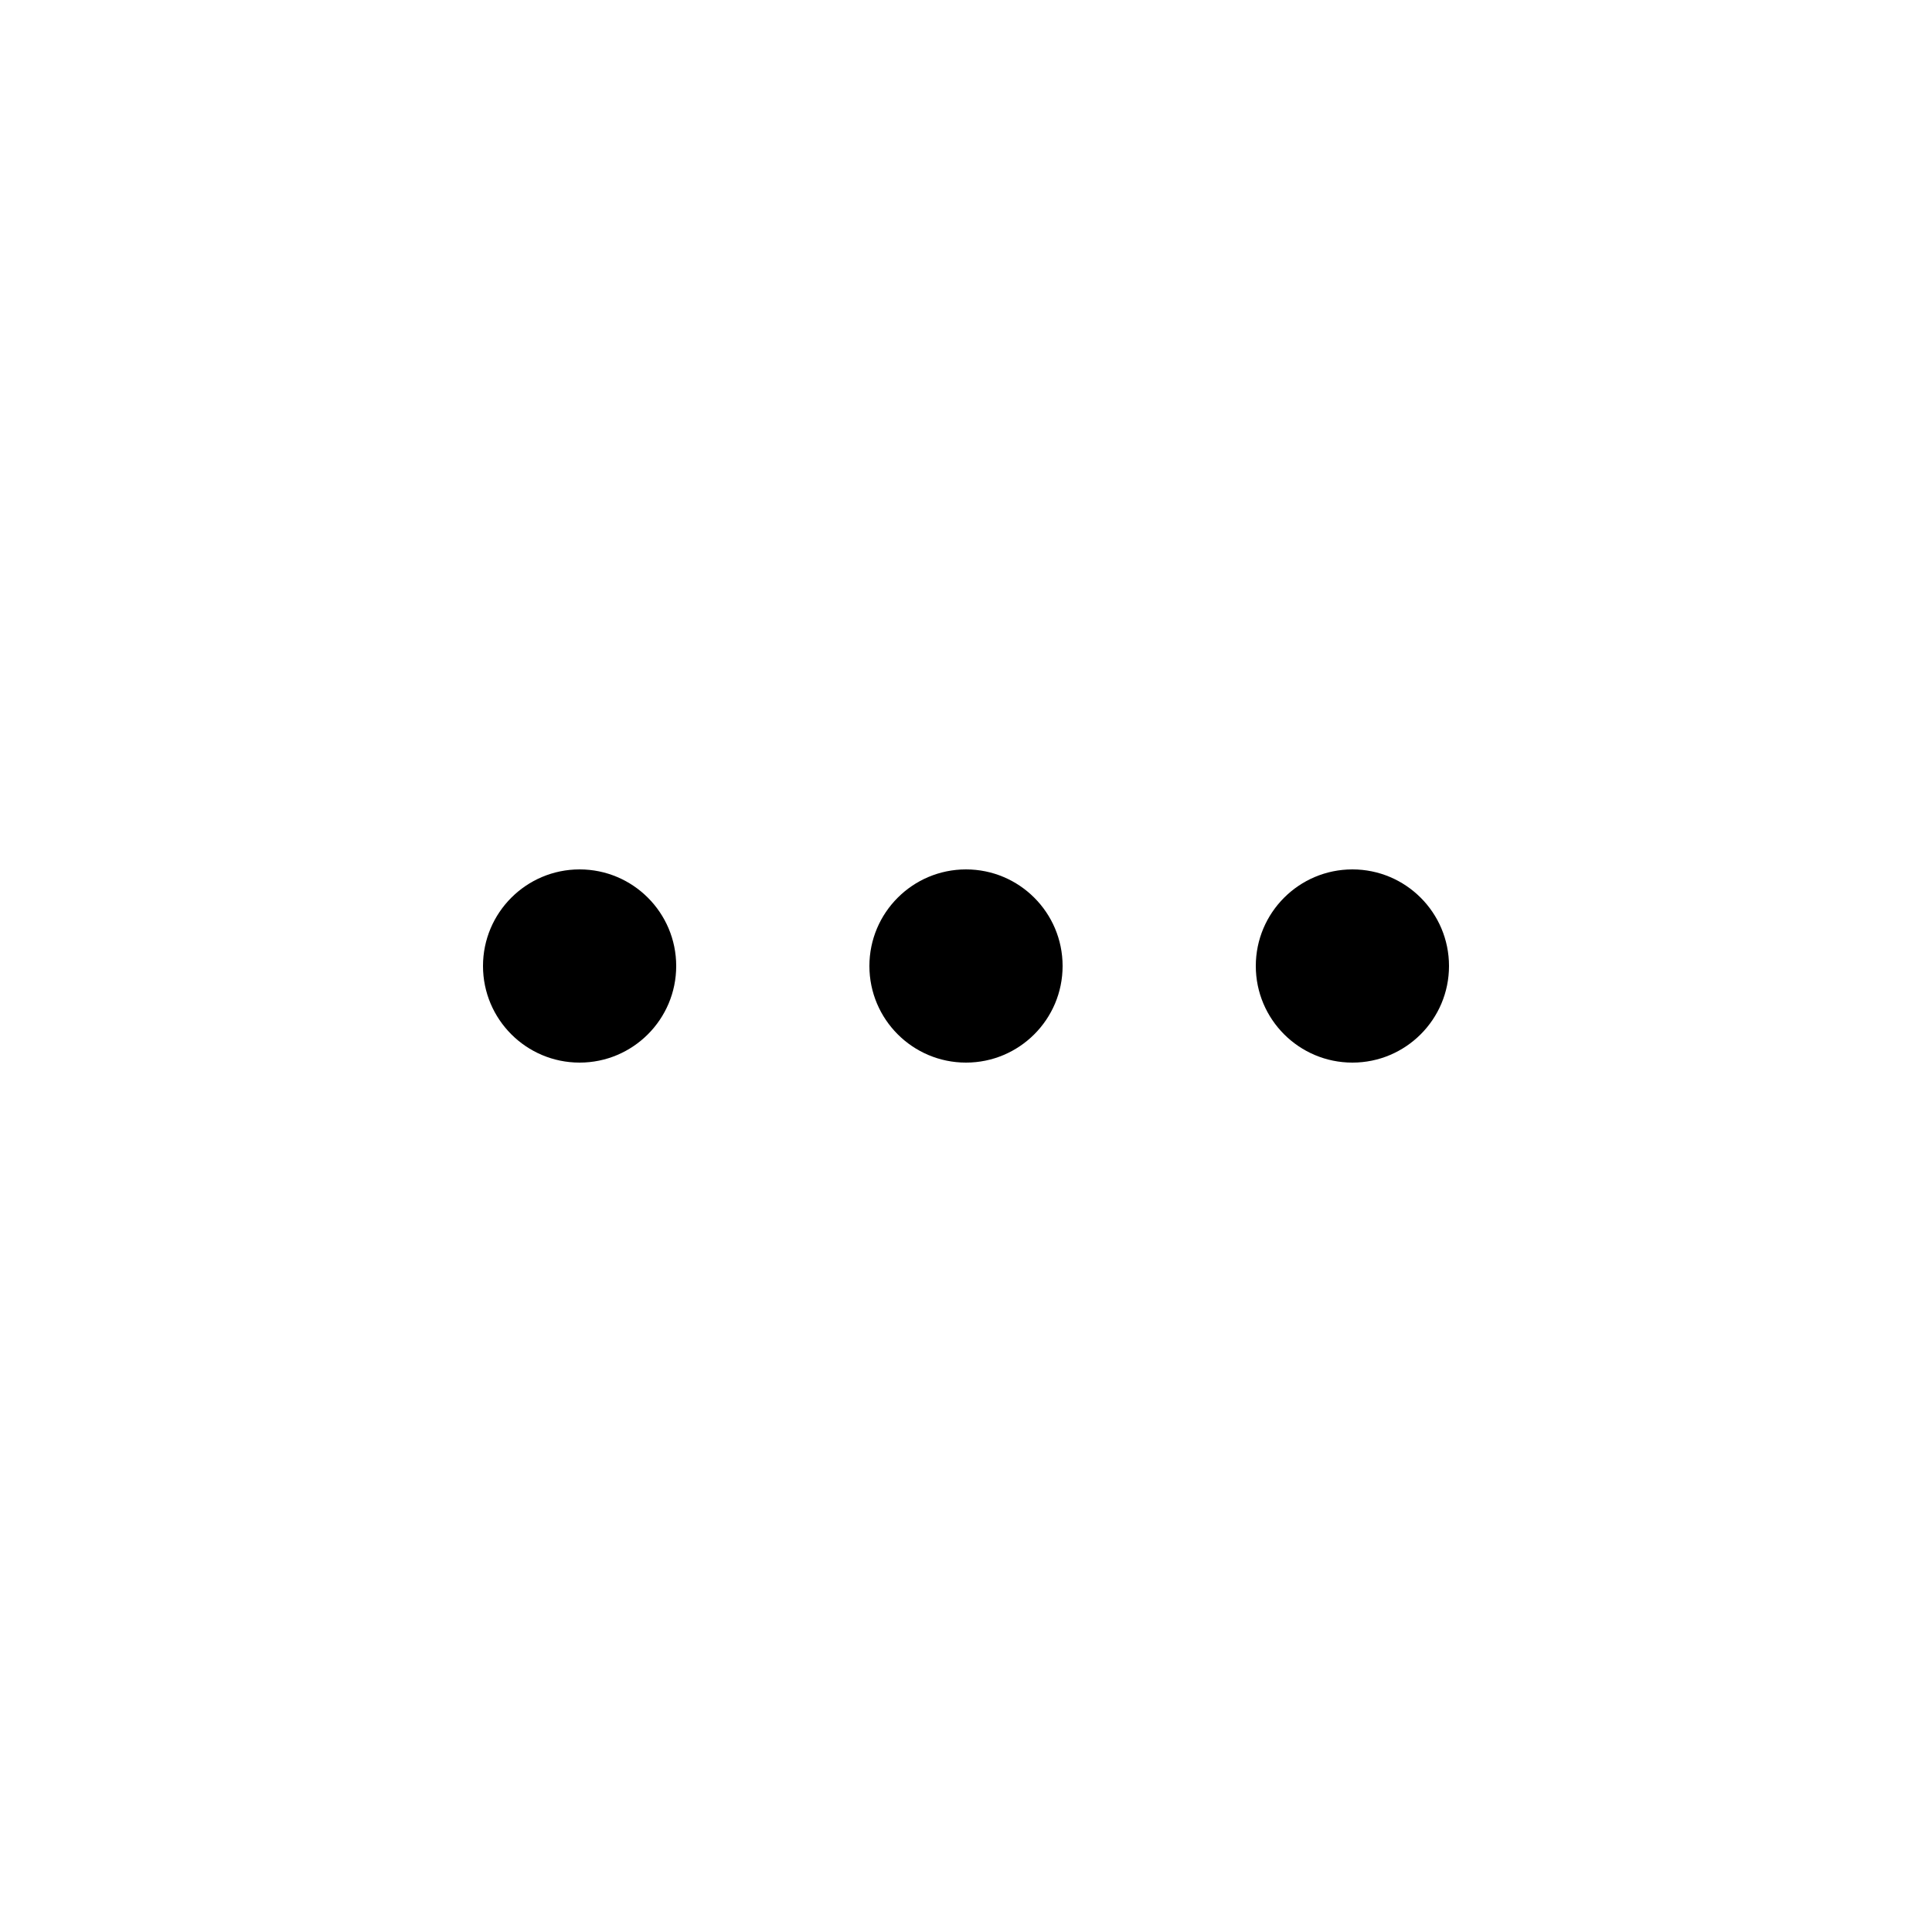
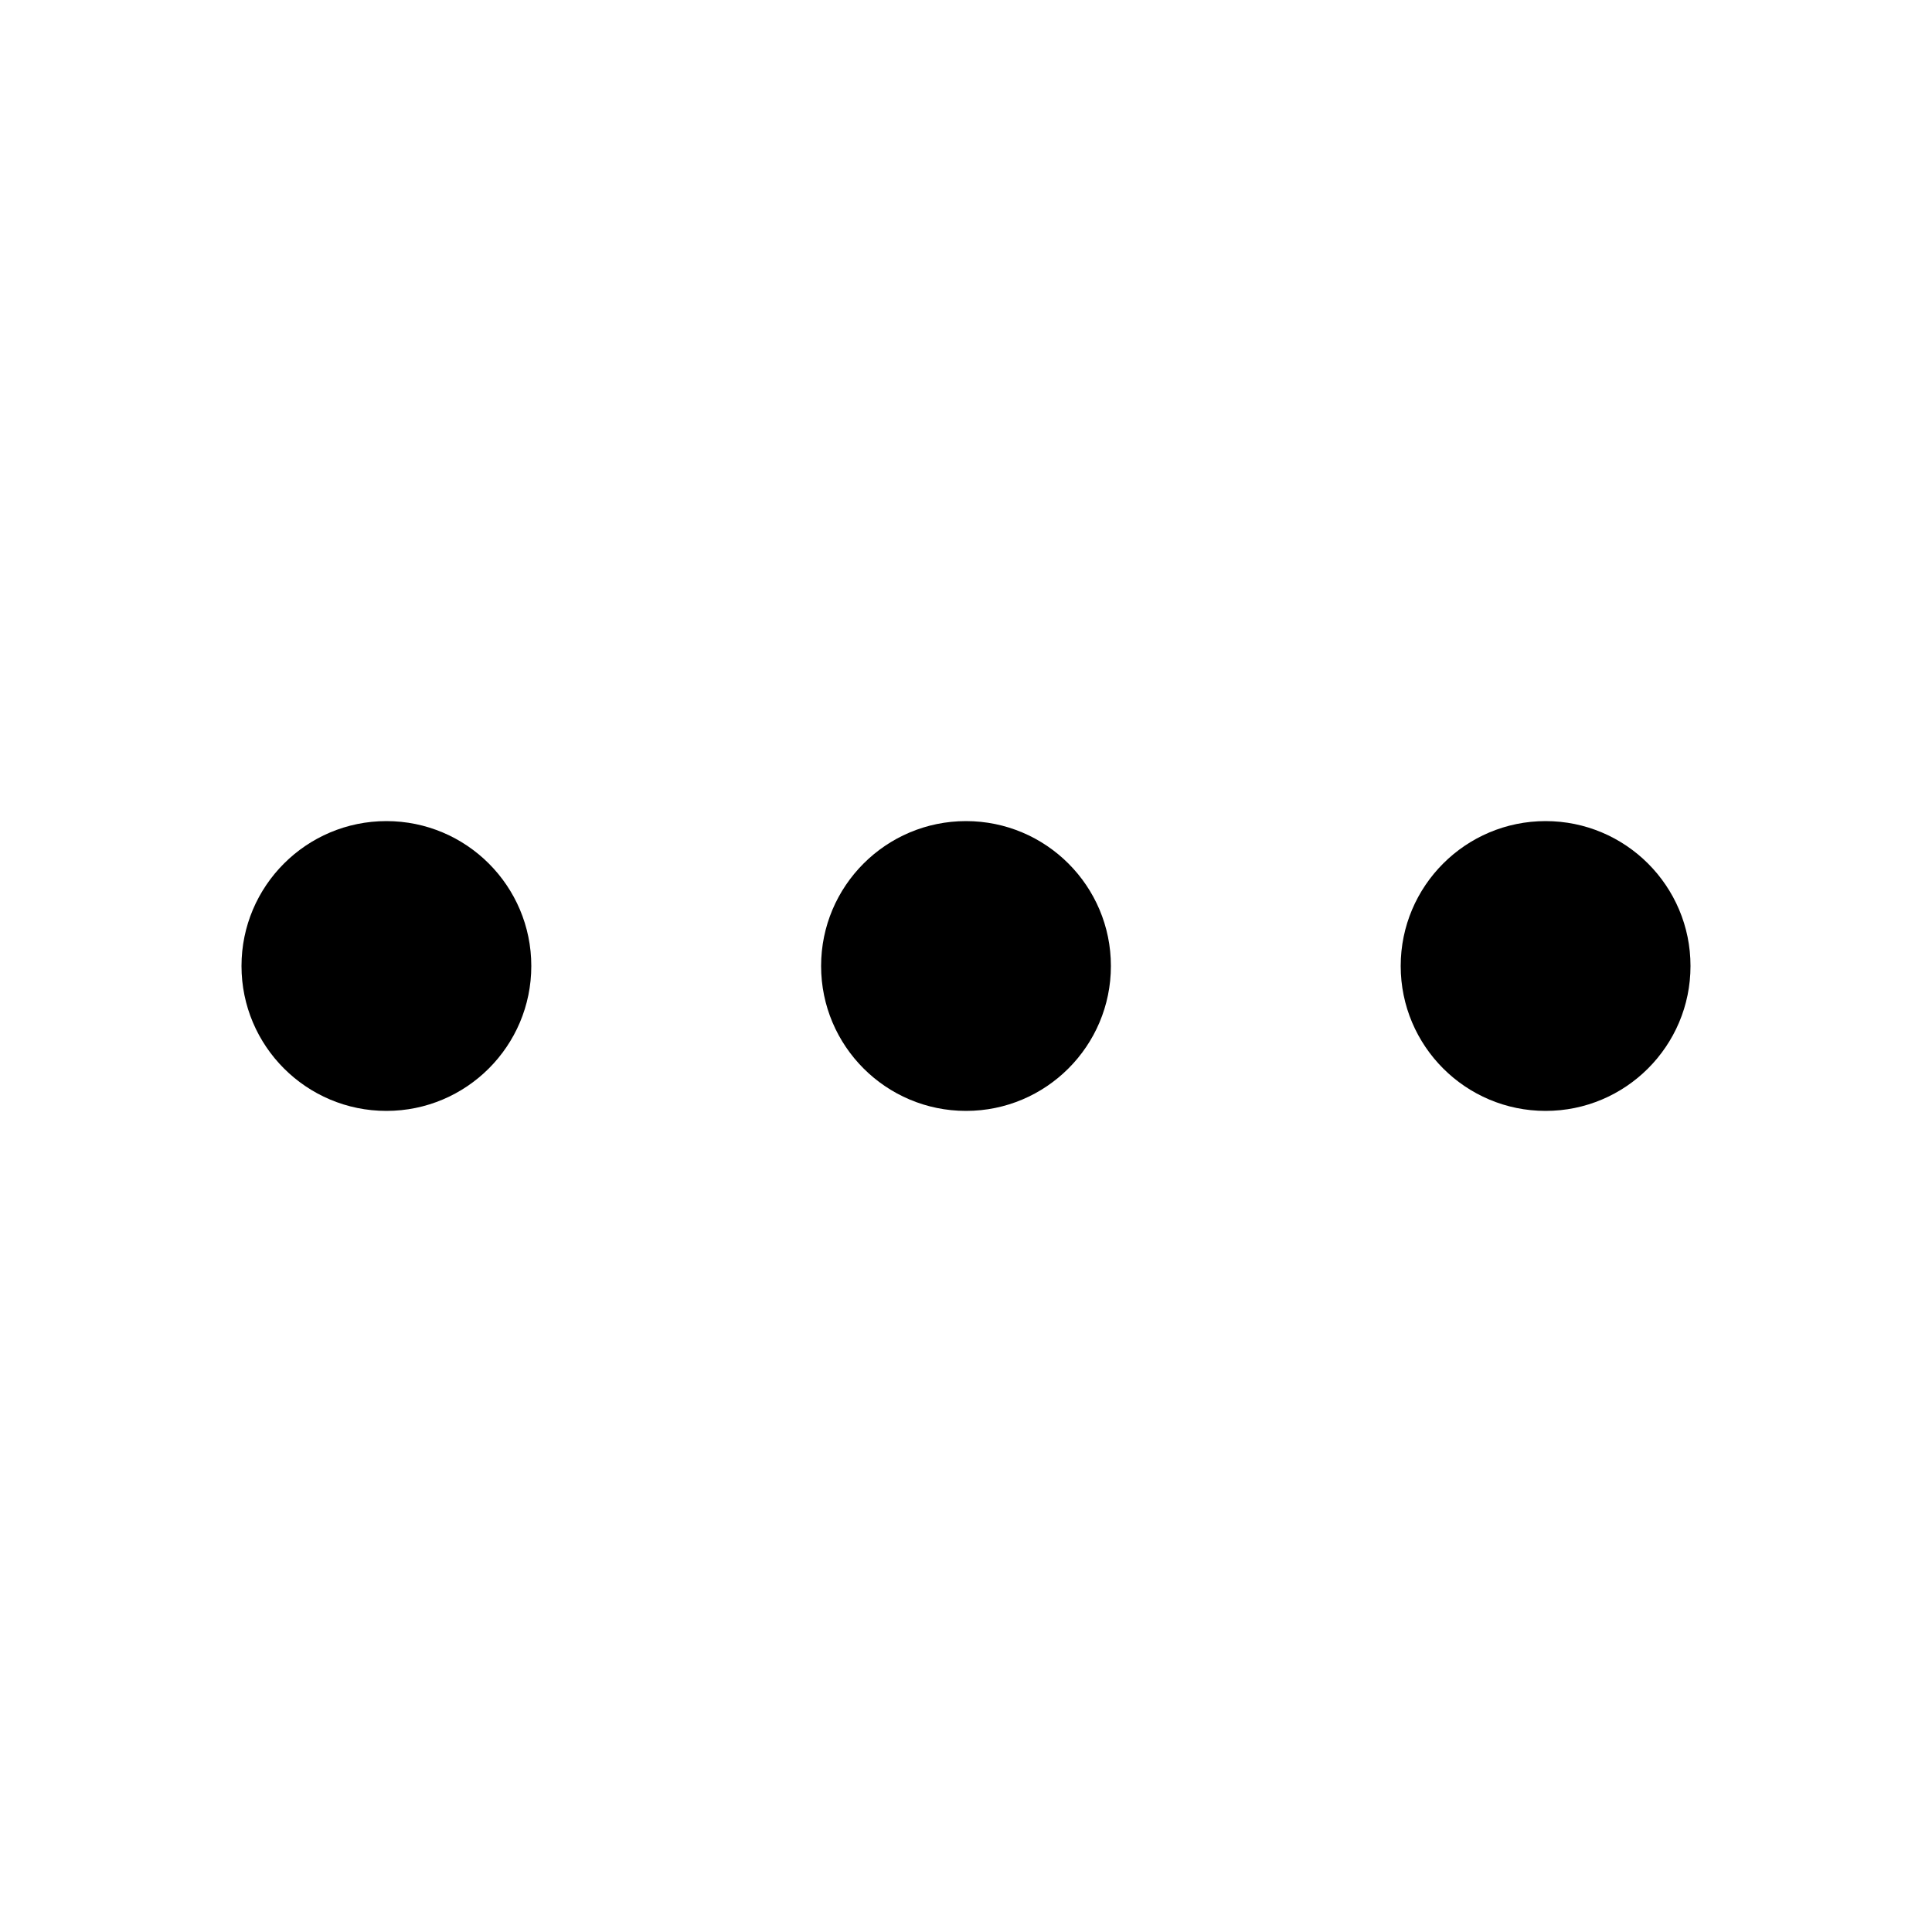
- <svg xmlns="http://www.w3.org/2000/svg" width="20px" height="20px" viewBox="0 0 20 20" version="1.1">
-   <defs />
-   <g id="Page-3" stroke="none" stroke-width="1" fill="none" fill-rule="evenodd">
-     <g id="Icons" transform="translate(-547, -136)" fill="#000000">
-       <path d="M557,151 C557.552,151 558,150.552 558,150 C558,149.448 557.552,149 557,149 C556.448,149 556,149.448 556,150 C556,150.552 556.448,151 557,151 Z M557,147 C557.552,147 558,146.552 558,146 C558,145.448 557.552,145 557,145 C556.448,145 556,145.448 556,146 C556,146.552 556.448,147 557,147 Z M557,143 C557.552,143 558,142.552 558,142 C558,141.448 557.552,141 557,141 C556.448,141 556,141.448 556,142 C556,142.552 556.448,143 557,143 Z" id="Combined-Shape-Copy-11" transform="translate(557, 146) rotate(90) translate(-557, -146) " />
-     </g>
-   </g>
+ <svg xmlns="http://www.w3.org/2000/svg" width="20" height="20" viewBox="0 0 20 20">
+   <path fill-rule="evenodd" d="M4,8.5 C4.828,8.5 5.5,9.172 5.5,10 C5.5,10.828 4.828,11.5 4,11.5 C3.172,11.5 2.5,10.828 2.5,10 C2.5,9.172 3.172,8.5 4,8.5 Z M10,8.5 C10.828,8.5 11.5,9.172 11.5,10 C11.5,10.828 10.828,11.5 10,11.5 C9.172,11.5 8.5,10.828 8.5,10 C8.5,9.172 9.172,8.5 10,8.5 Z M16,8.5 C16.828,8.5 17.5,9.172 17.5,10 C17.5,10.828 16.828,11.5 16,11.5 C15.172,11.5 14.5,10.828 14.5,10 C14.5,9.172 15.172,8.5 16,8.5 Z" />
</svg>
